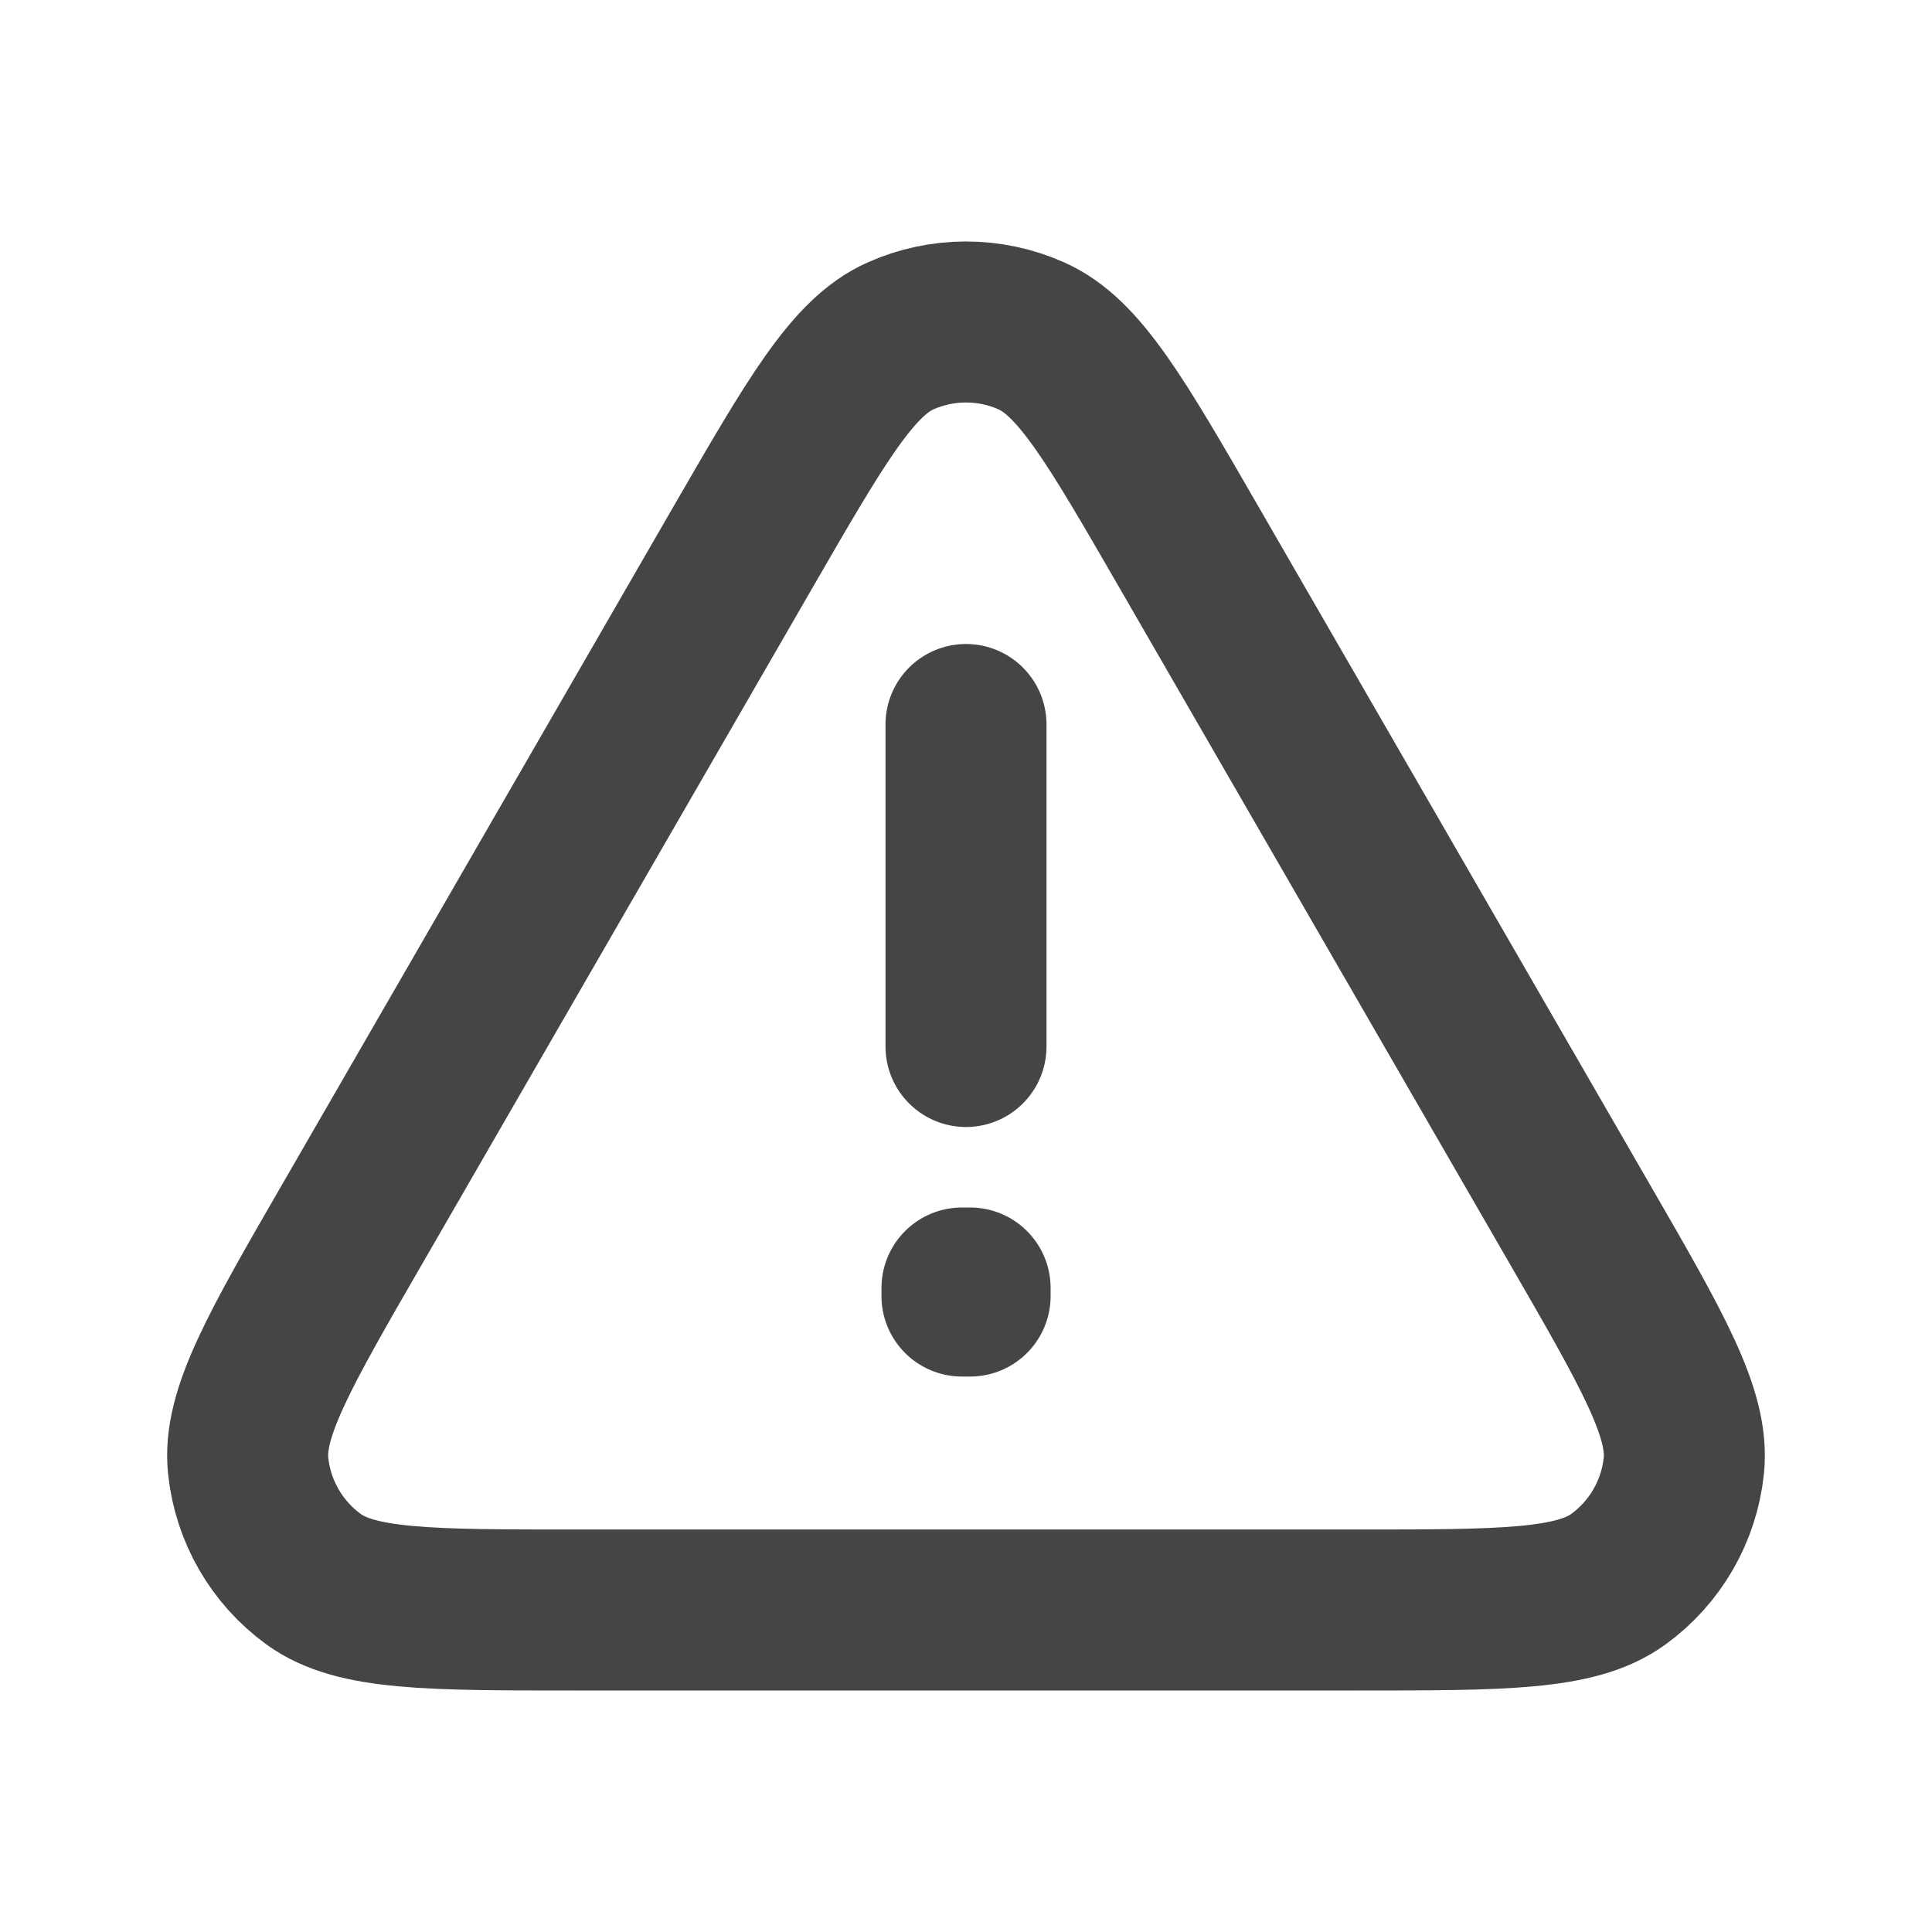
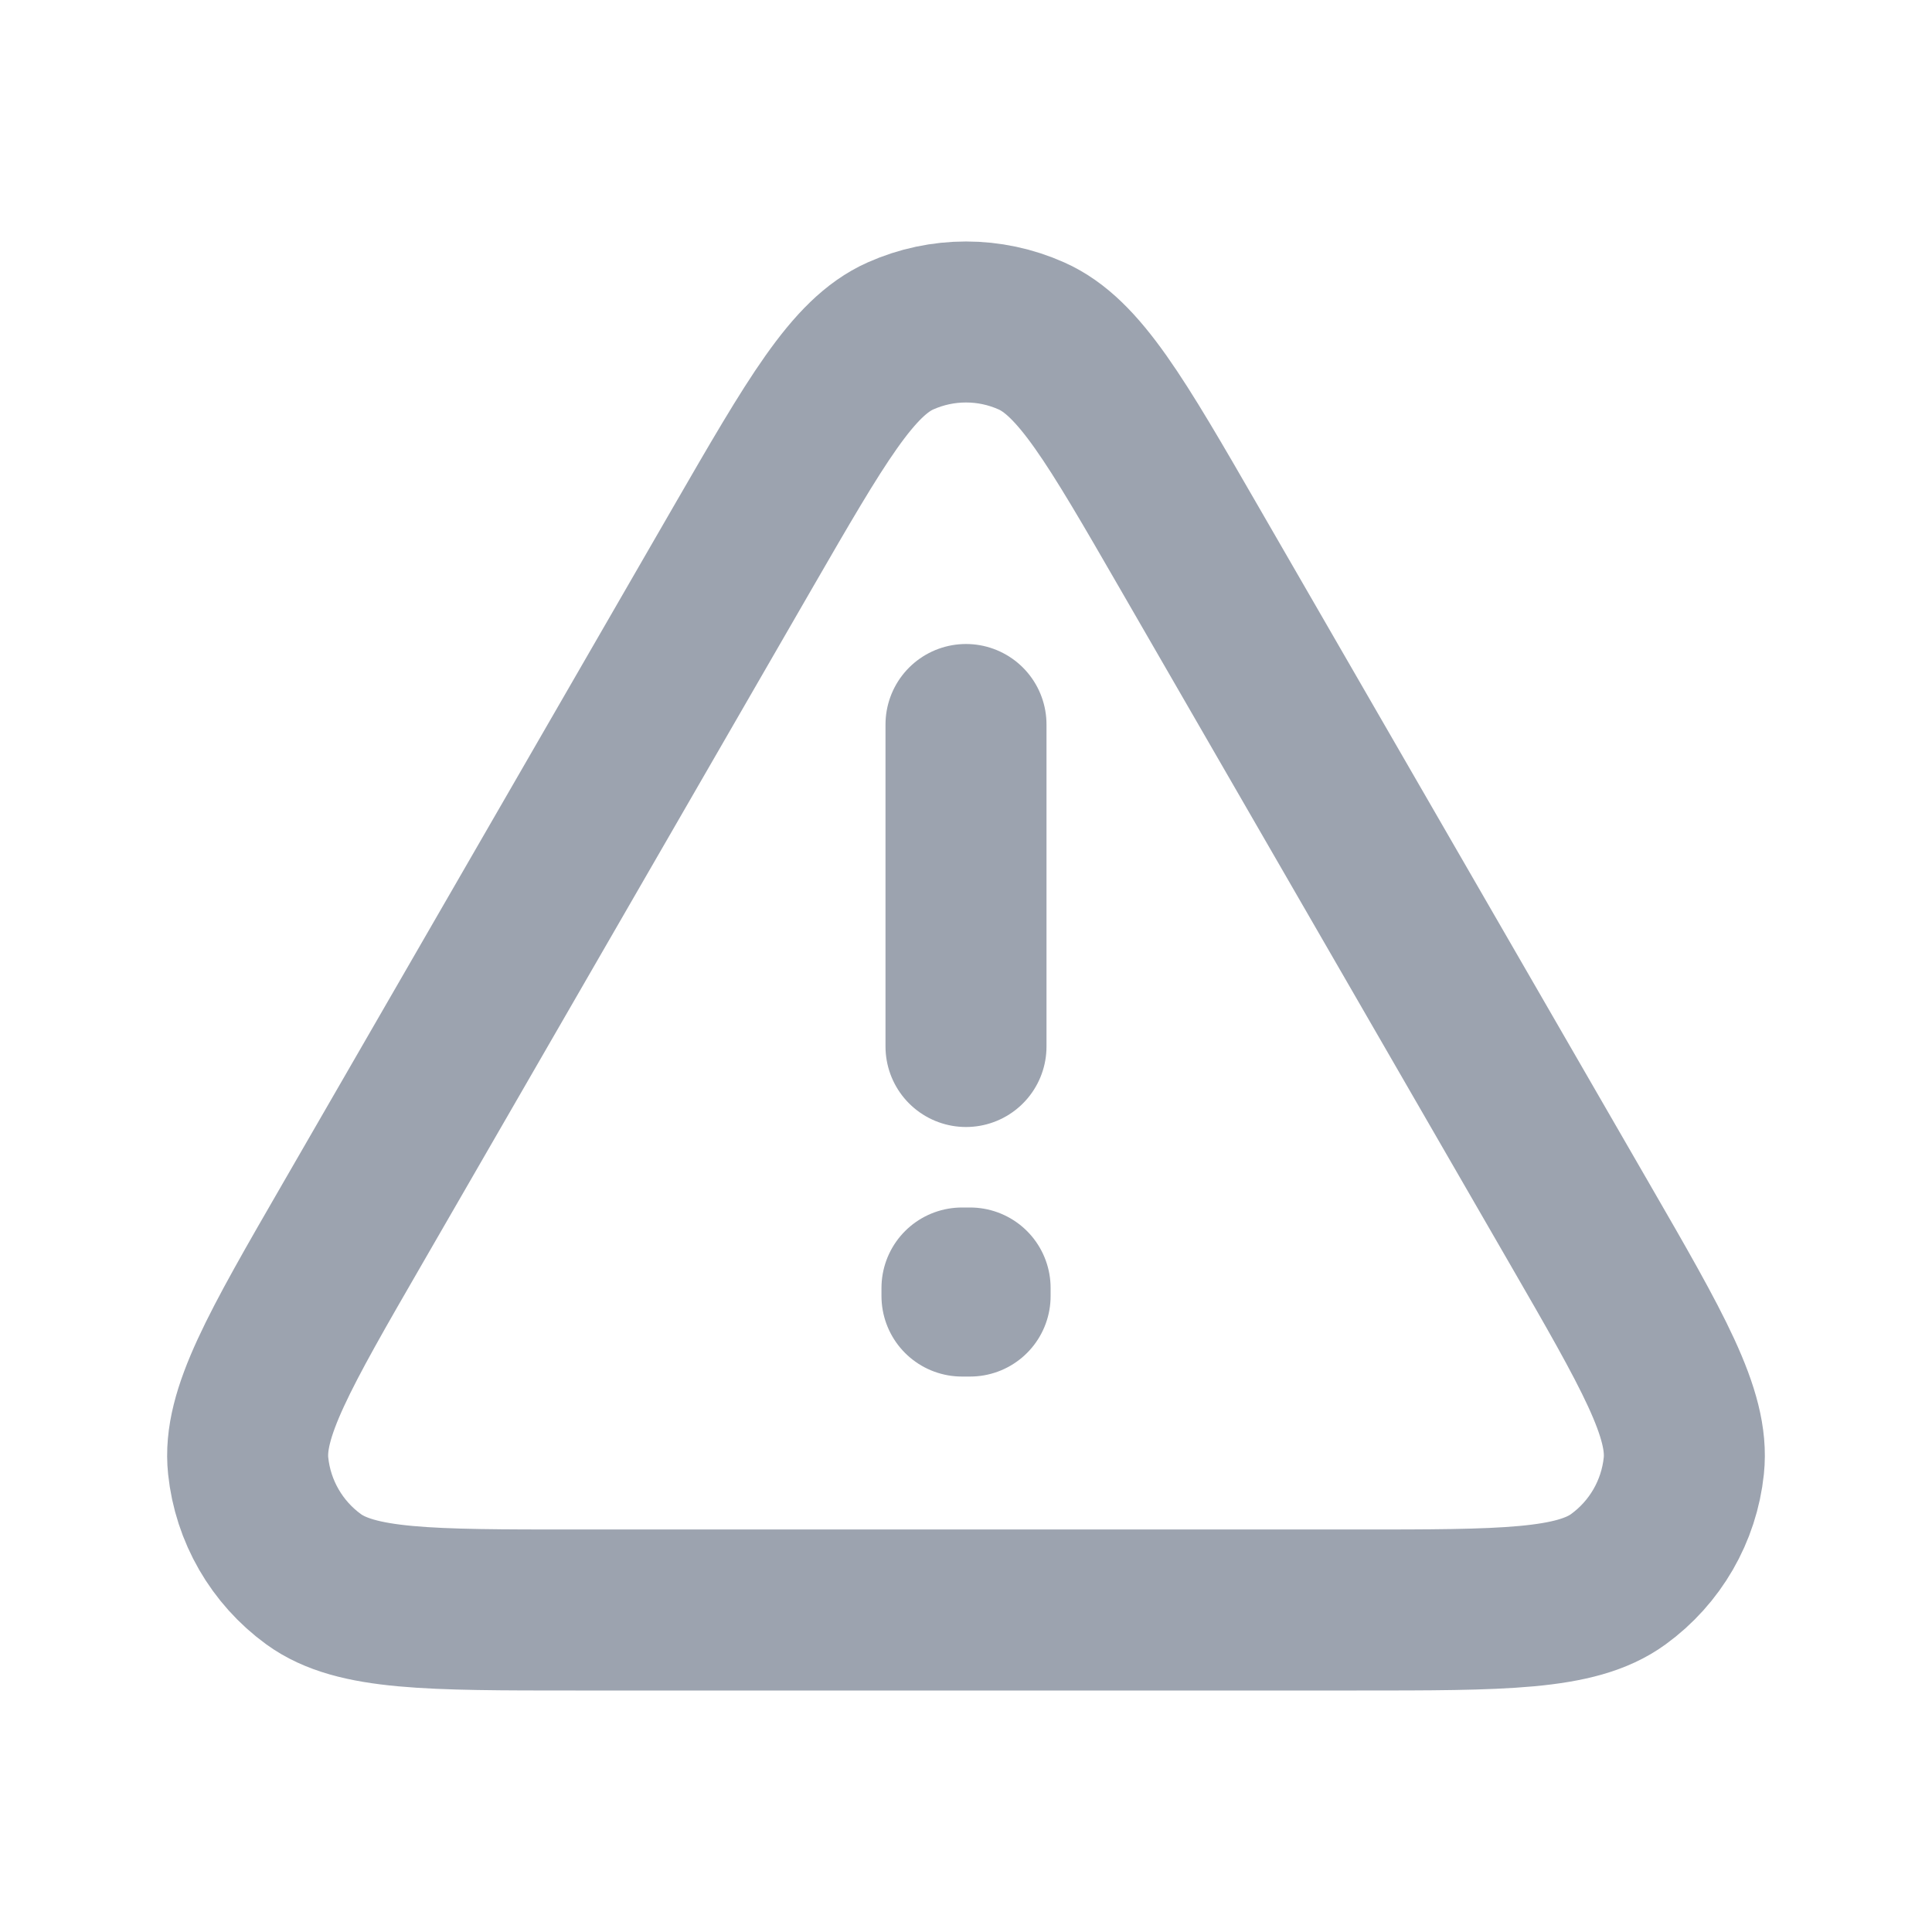
<svg xmlns="http://www.w3.org/2000/svg" width="24" height="24" viewBox="0 0 24 24" fill="none">
-   <path d="M12 9V13M4.379 15.2C3.469 16.775 3.015 17.563 3.083 18.209C3.142 18.773 3.438 19.285 3.896 19.618C4.422 20 5.331 20 7.149 20H16.852C18.669 20 19.578 20 20.103 19.618C20.562 19.285 20.858 18.773 20.917 18.209C20.985 17.563 20.531 16.775 19.621 15.2L14.771 6.8C13.862 5.225 13.407 4.437 12.813 4.173C12.296 3.942 11.704 3.942 11.186 4.173C10.593 4.437 10.138 5.225 9.229 6.798L4.379 15.2ZM12.051 16V16.1L11.95 16.1V16H12.051Z" stroke="#454545" stroke-width="2" stroke-linecap="round" stroke-linejoin="round" />
+   <path d="M12 9V13M4.379 15.2C3.469 16.775 3.015 17.563 3.083 18.209C3.142 18.773 3.438 19.285 3.896 19.618C4.422 20 5.331 20 7.149 20H16.852C18.669 20 19.578 20 20.103 19.618C20.562 19.285 20.858 18.773 20.917 18.209C20.985 17.563 20.531 16.775 19.621 15.2L14.771 6.8C13.862 5.225 13.407 4.437 12.813 4.173C12.296 3.942 11.704 3.942 11.186 4.173C10.593 4.437 10.138 5.225 9.229 6.798L4.379 15.2ZM12.051 16V16.1L11.95 16.1V16H12.051Z" stroke="#9ca3af" stroke-width="2" stroke-linecap="round" stroke-linejoin="round" />
</svg>
